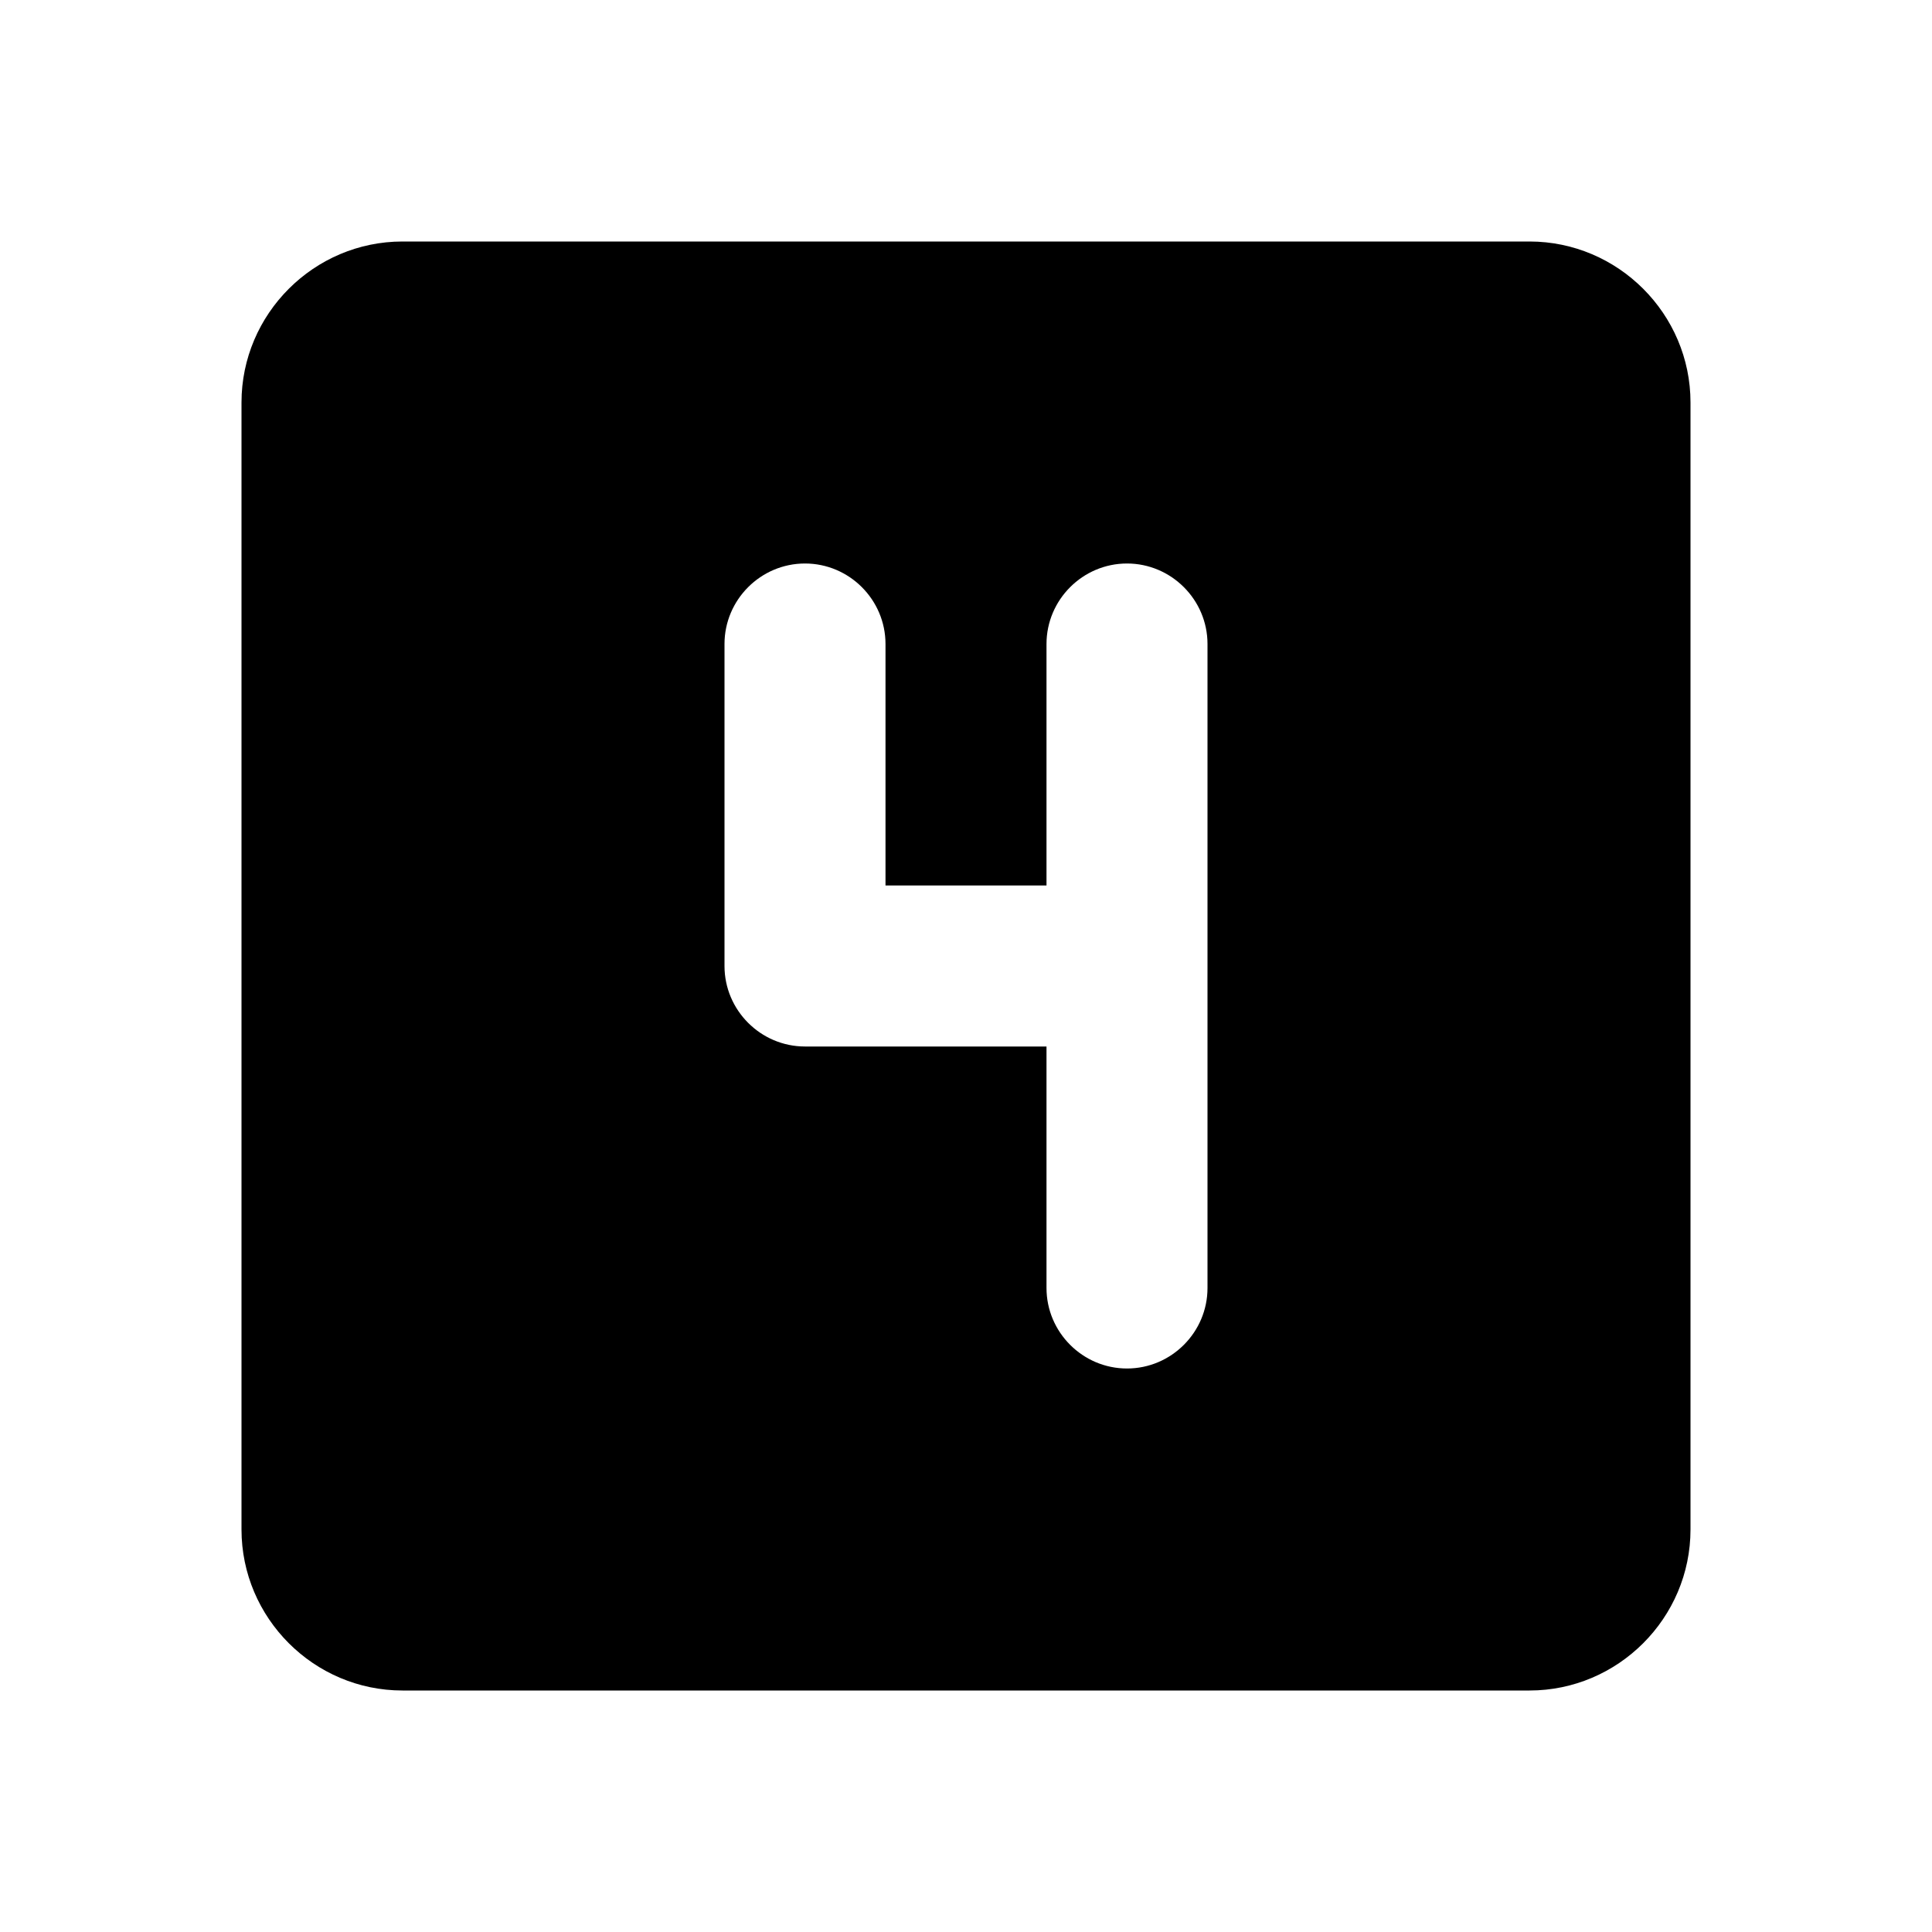
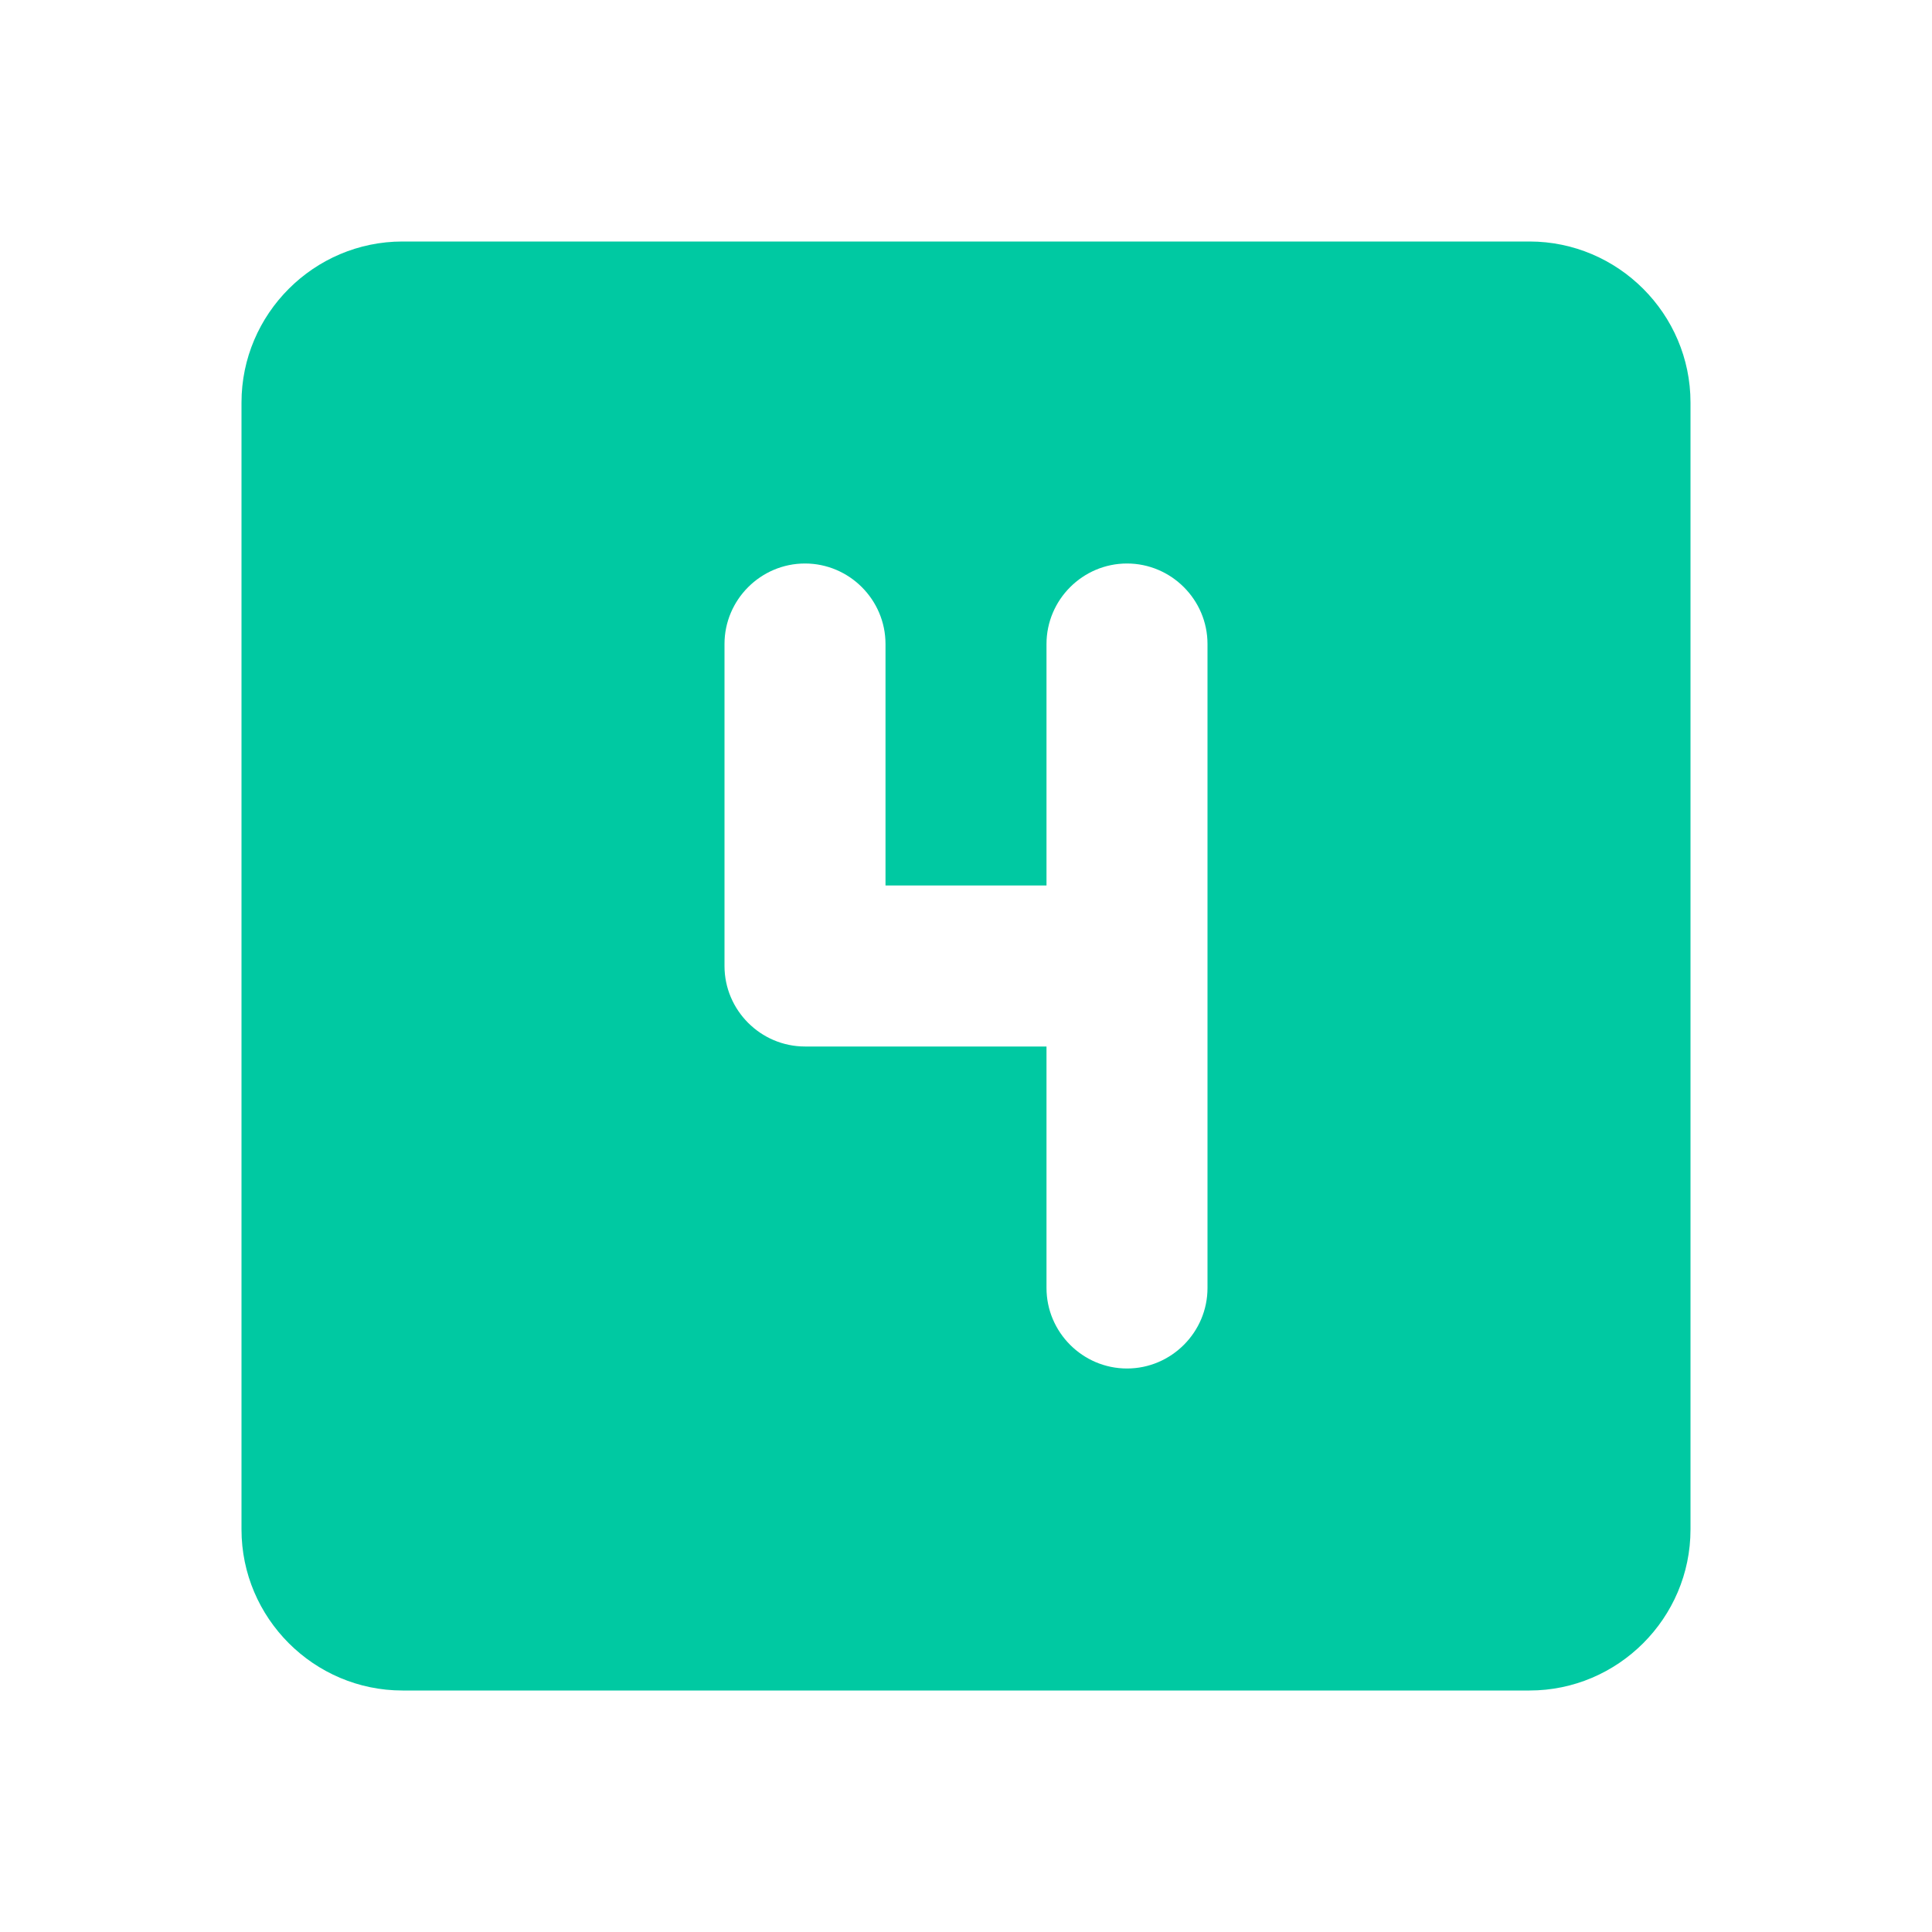
<svg xmlns="http://www.w3.org/2000/svg" enable-background="new 0 0 24 24" height="24" viewBox="0 0 24 24" width="24">
  <g>
    <rect fill="none" height="24" width="24" />
  </g>
  <g>
    <g>
      <g>
-         <path d="M19,3H5C3.9,3,3,3.9,3,5v14c0,1.1,0.9,2,2,2h14c1.1,0,2-0.9,2-2V5C21,3.9,20.1,3,19,3z M14,17L14,17c-0.55,0-1-0.45-1-1 v-3h-3c-0.55,0-1-0.45-1-1V8c0-0.55,0.45-1,1-1l0,0c0.55,0,1,0.45,1,1v3h2V8c0-0.55,0.45-1,1-1l0,0c0.55,0,1,0.45,1,1v8 C15,16.55,14.55,17,14,17z" />
+         <path fill="rgb(0, 201, 162)" d="M19,3H5C3.9,3,3,3.9,3,5v14c0,1.1,0.9,2,2,2h14c1.1,0,2-0.9,2-2V5C21,3.9,20.1,3,19,3z M14,17L14,17c-0.55,0-1-0.45-1-1 v-3h-3c-0.55,0-1-0.45-1-1V8c0-0.55,0.45-1,1-1l0,0c0.55,0,1,0.45,1,1v3h2V8c0-0.55,0.45-1,1-1l0,0c0.55,0,1,0.45,1,1v8 C15,16.55,14.55,17,14,17z" />
      </g>
    </g>
  </g>
</svg>
